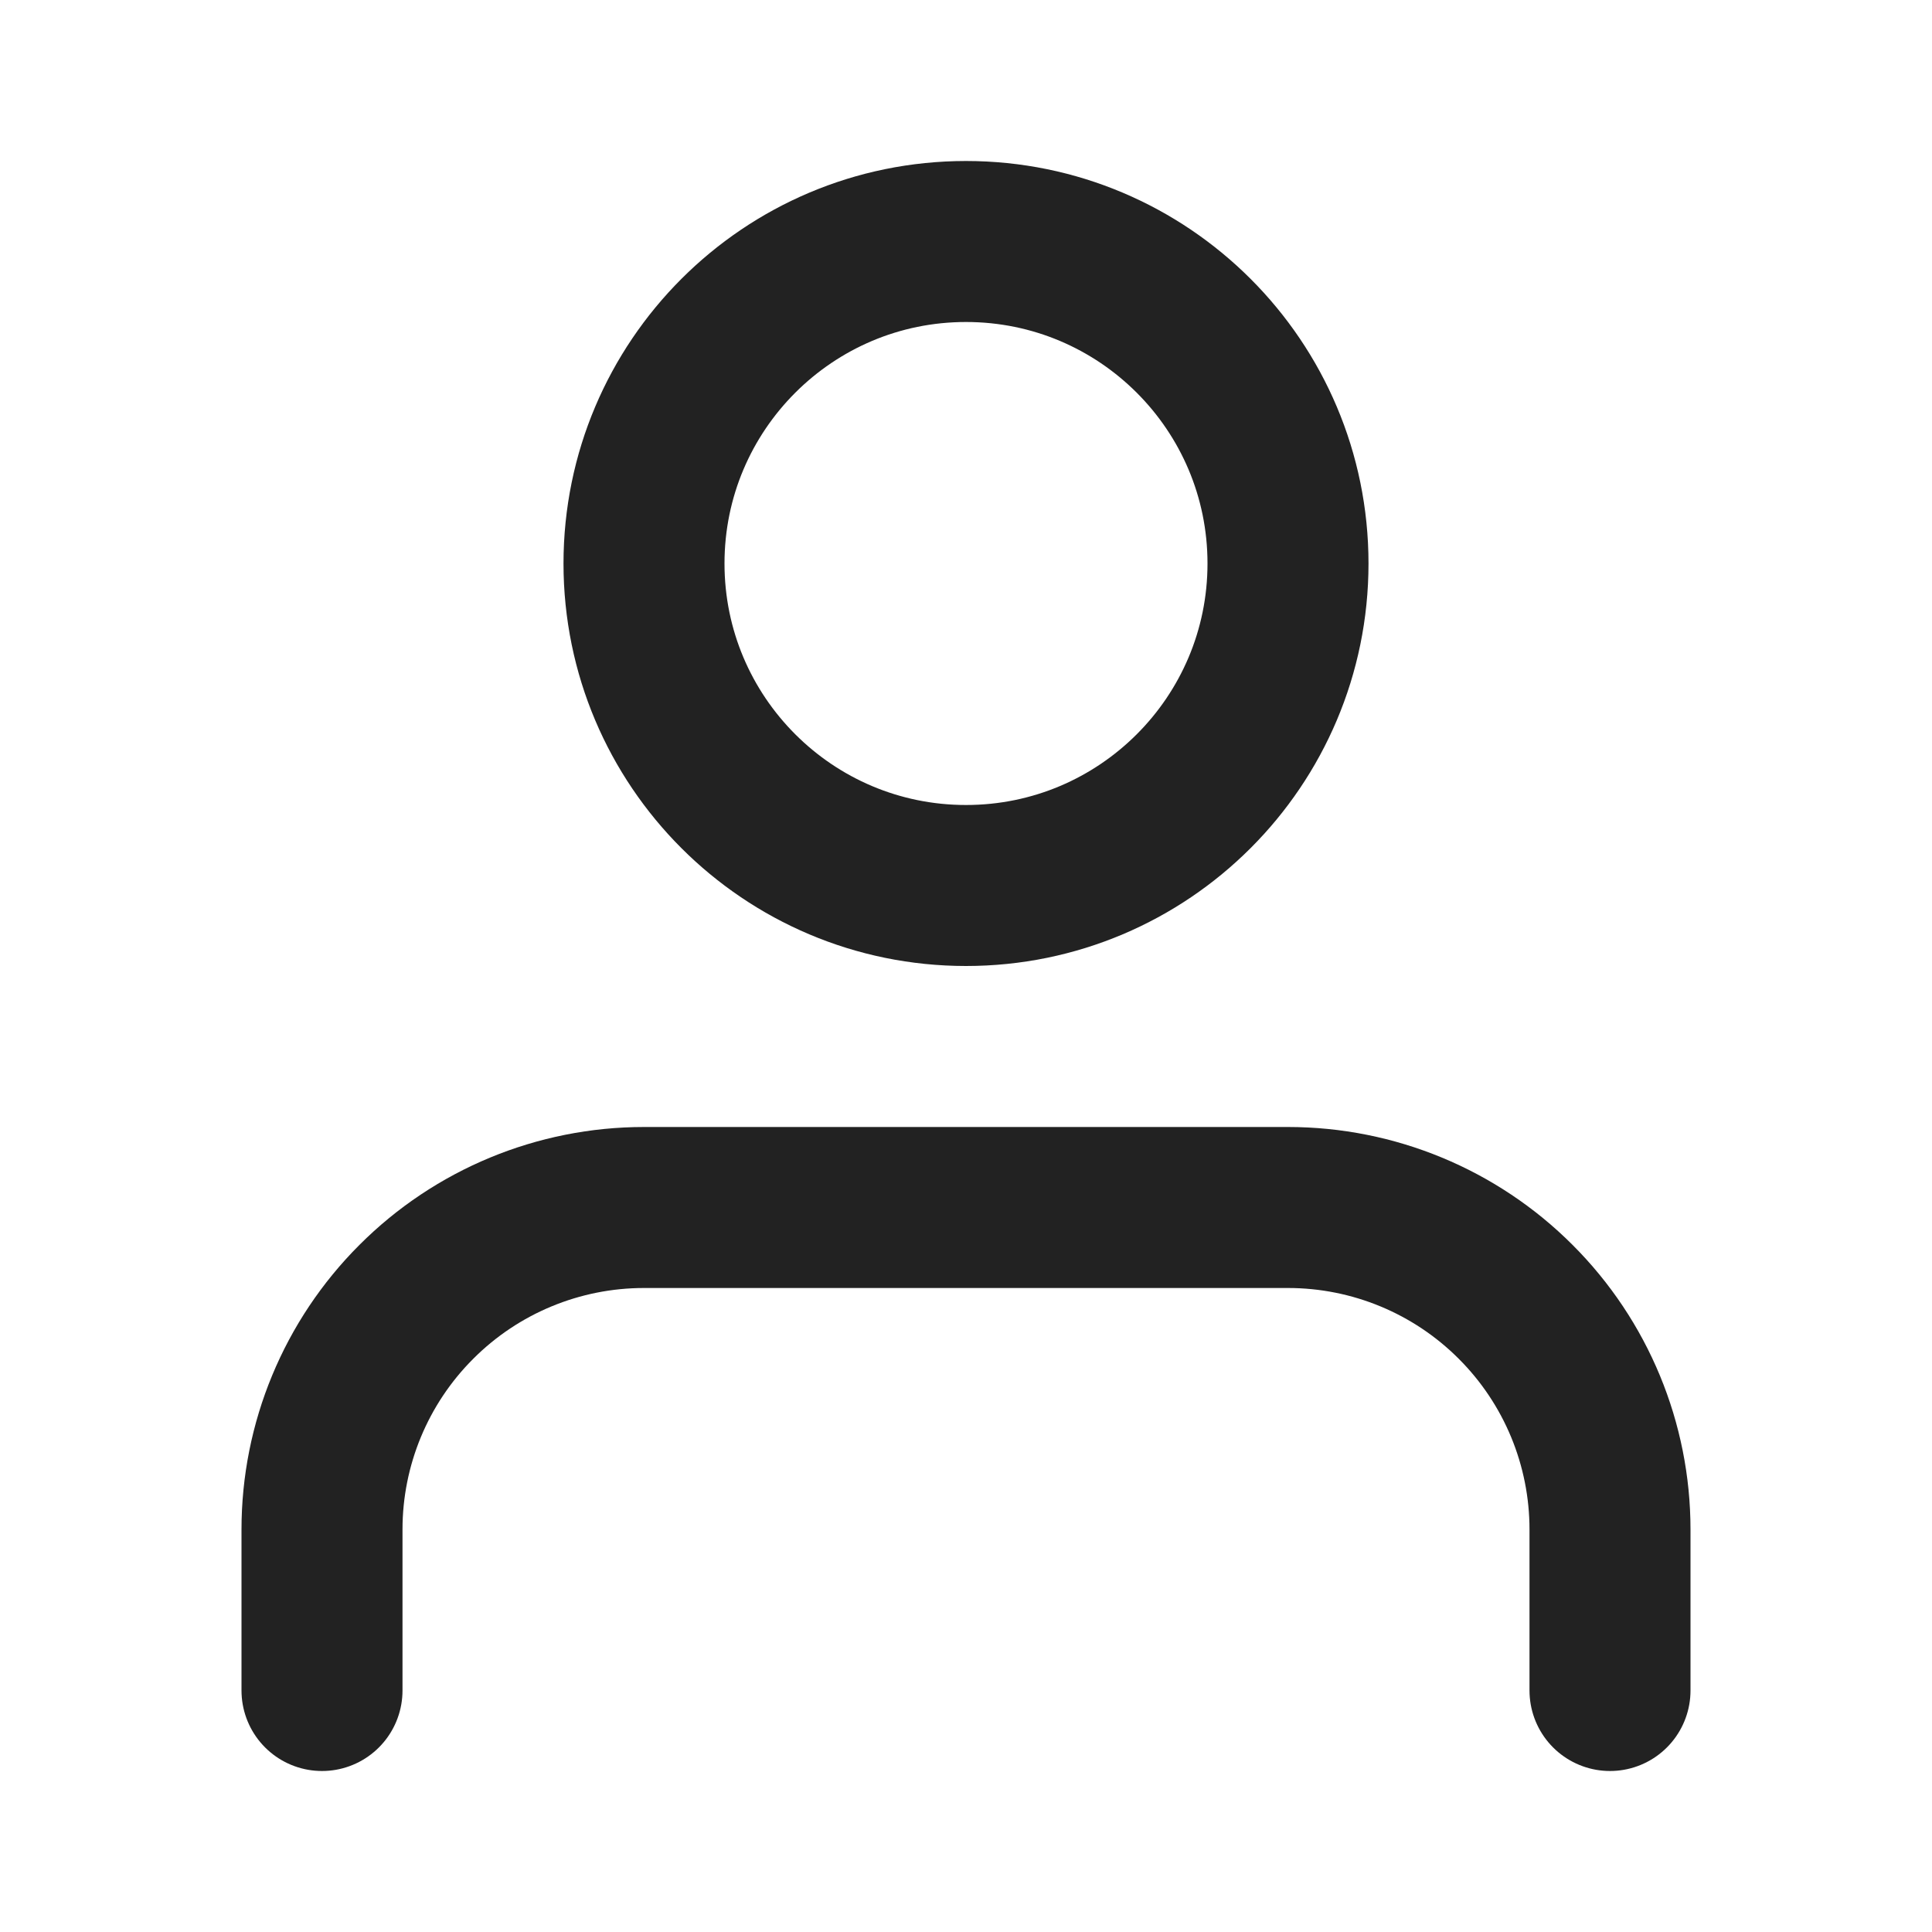
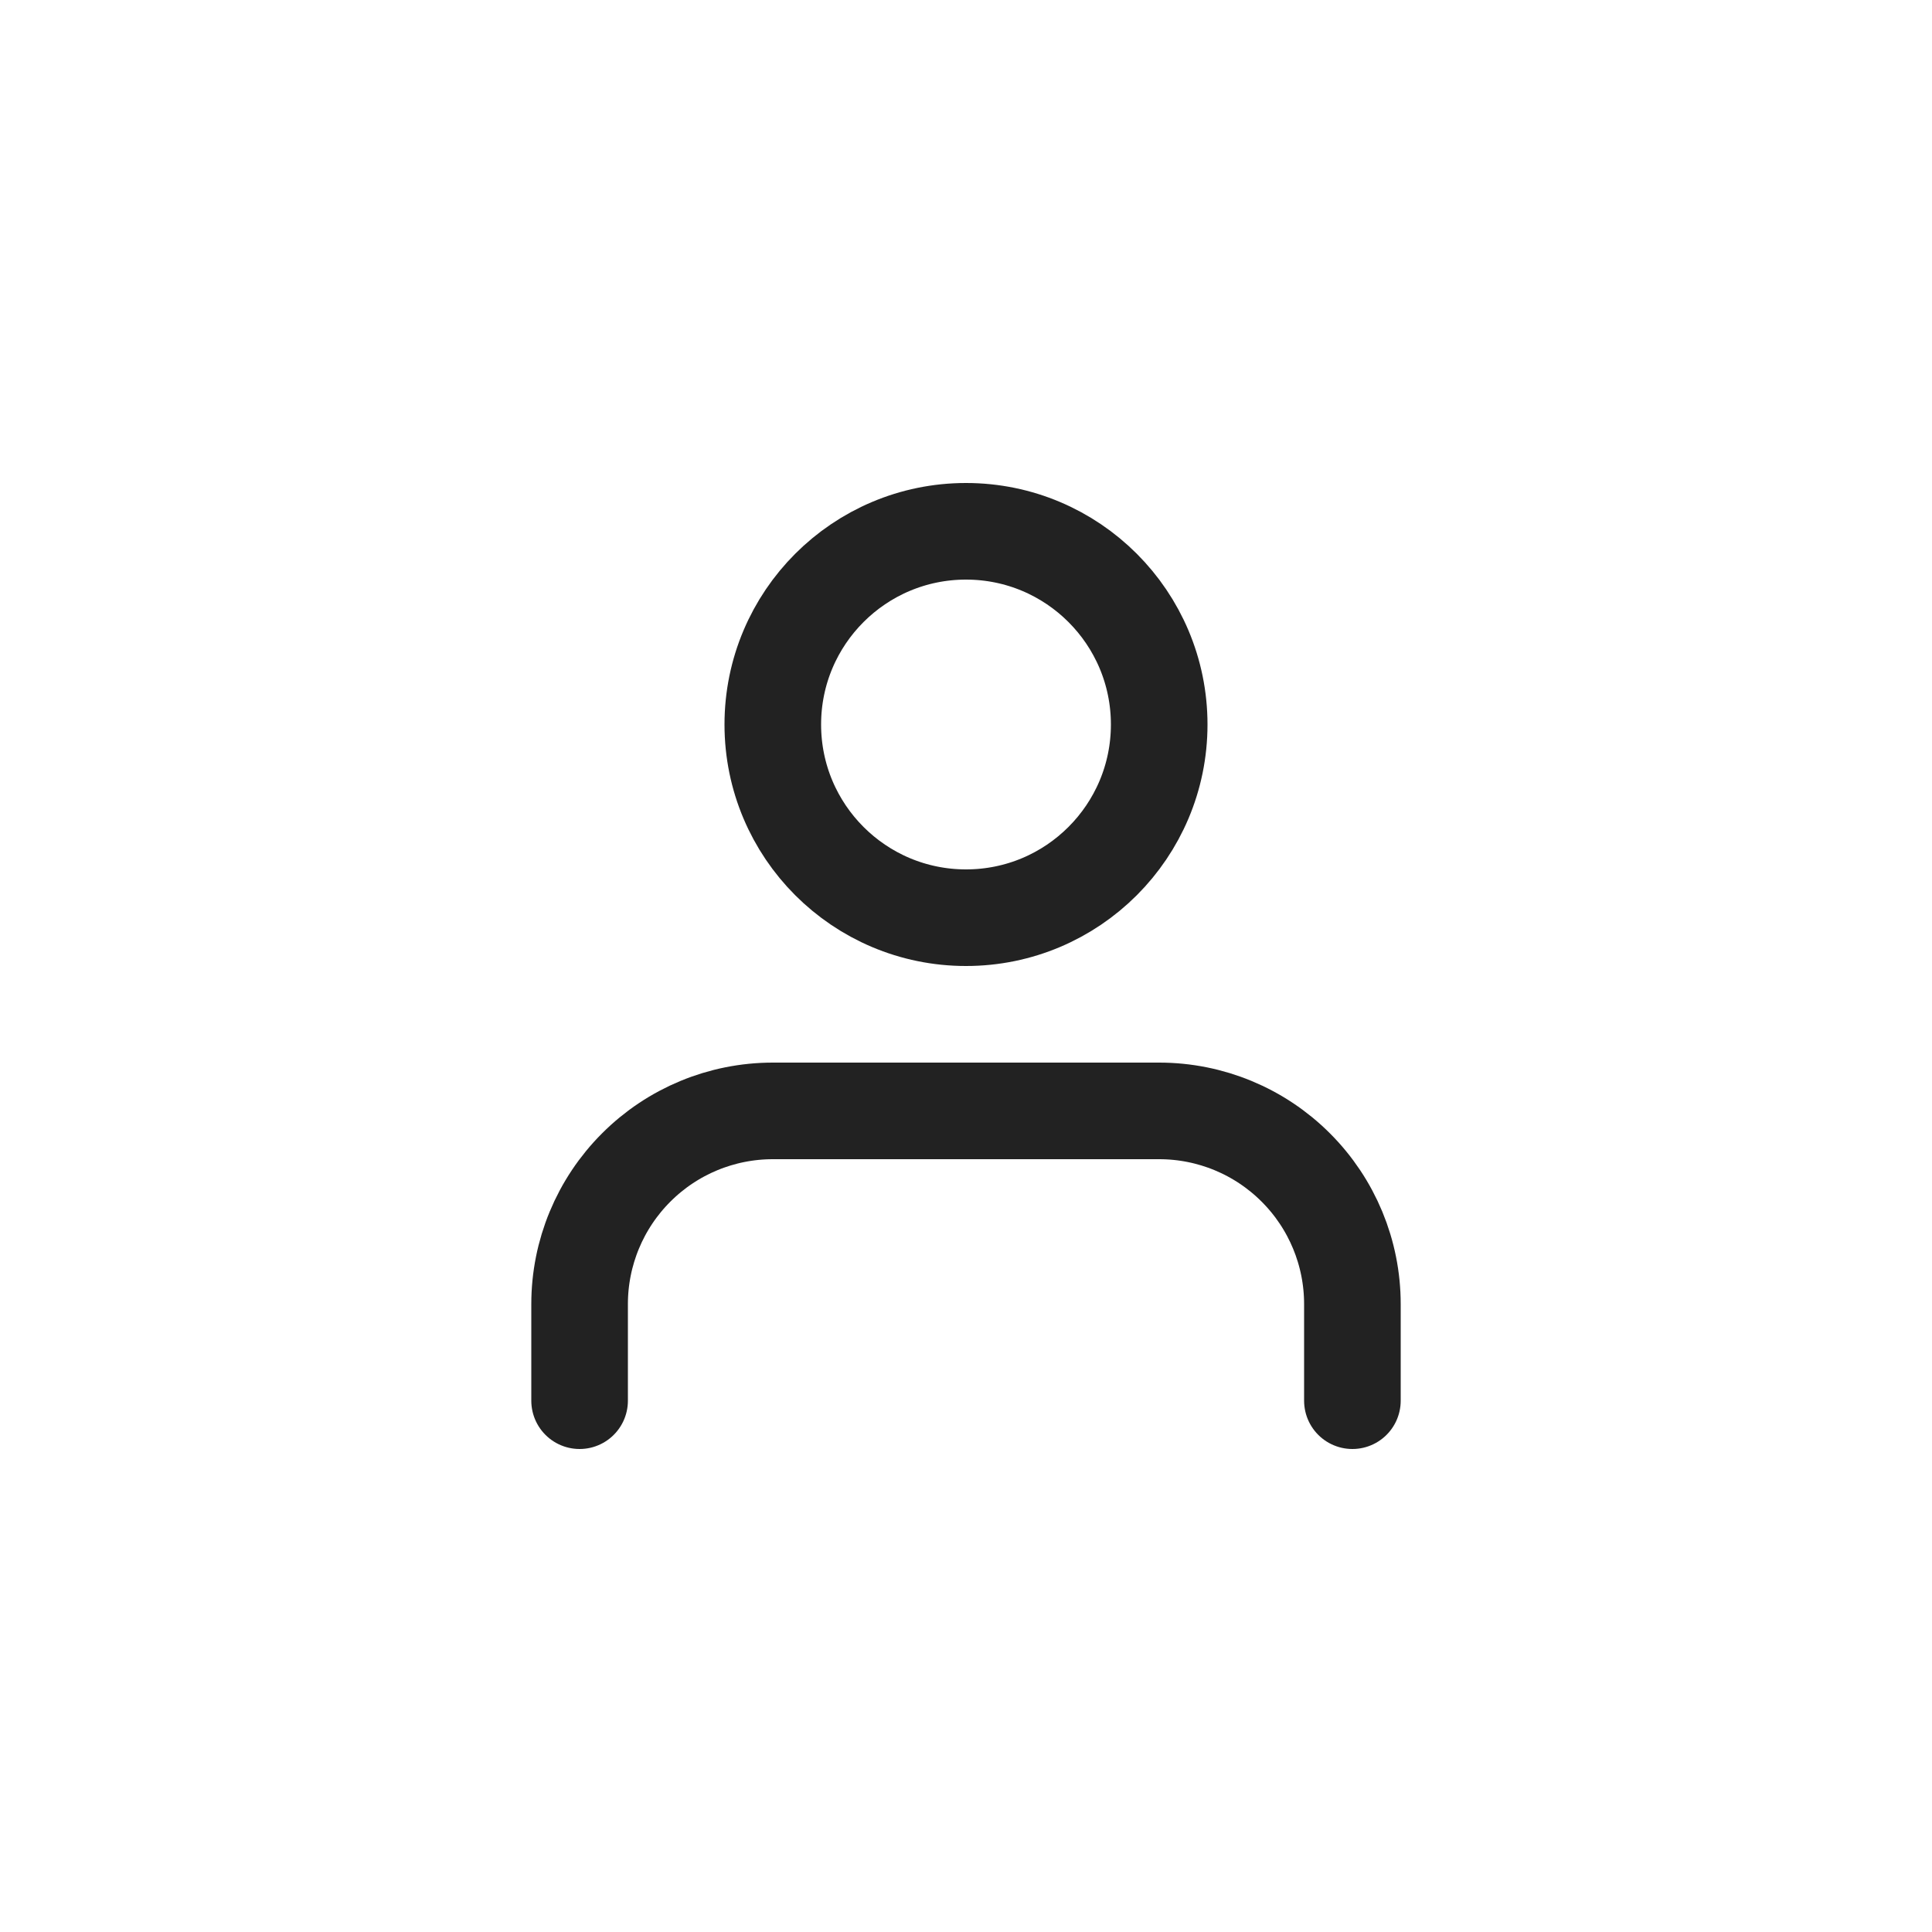
- <svg xmlns="http://www.w3.org/2000/svg" width="24" height="24" viewBox="0 0 24 24" fill="none">
-   <path d="M20 21V19C20 17.939 19.579 16.922 18.828 16.172C18.078 15.421 17.061 15 16 15H8C6.939 15 5.922 15.421 5.172 16.172C4.421 16.922 4 17.939 4 19V21" stroke="#222222" stroke-width="2" stroke-linecap="round" stroke-linejoin="round" />
-   <path d="M12 11C14.209 11 16 9.209 16 7C16 4.791 14.209 3 12 3C9.791 3 8 4.791 8 7C8 9.209 9.791 11 12 11Z" stroke="#222222" stroke-width="2" stroke-linecap="round" stroke-linejoin="round" />
+ <svg xmlns="http://www.w3.org/2000/svg" width="40" height="40" viewBox="0 0 40 40" fill="none">
+   <path d="M28 29V27C28 25.939 27.579 24.922 26.828 24.172C26.078 23.421 25.061 23 24 23H16C14.939 23 13.922 23.421 13.172 24.172C12.421 24.922 12 25.939 12 27V29" stroke="#222222" stroke-width="2" stroke-linecap="round" stroke-linejoin="round" />
+   <path d="M20 19C22.209 19 24 17.209 24 15C24 12.791 22.209 11 20 11C17.791 11 16 12.791 16 15C16 17.209 17.791 19 20 19Z" stroke="#222222" stroke-width="2" stroke-linecap="round" stroke-linejoin="round" />
</svg>
